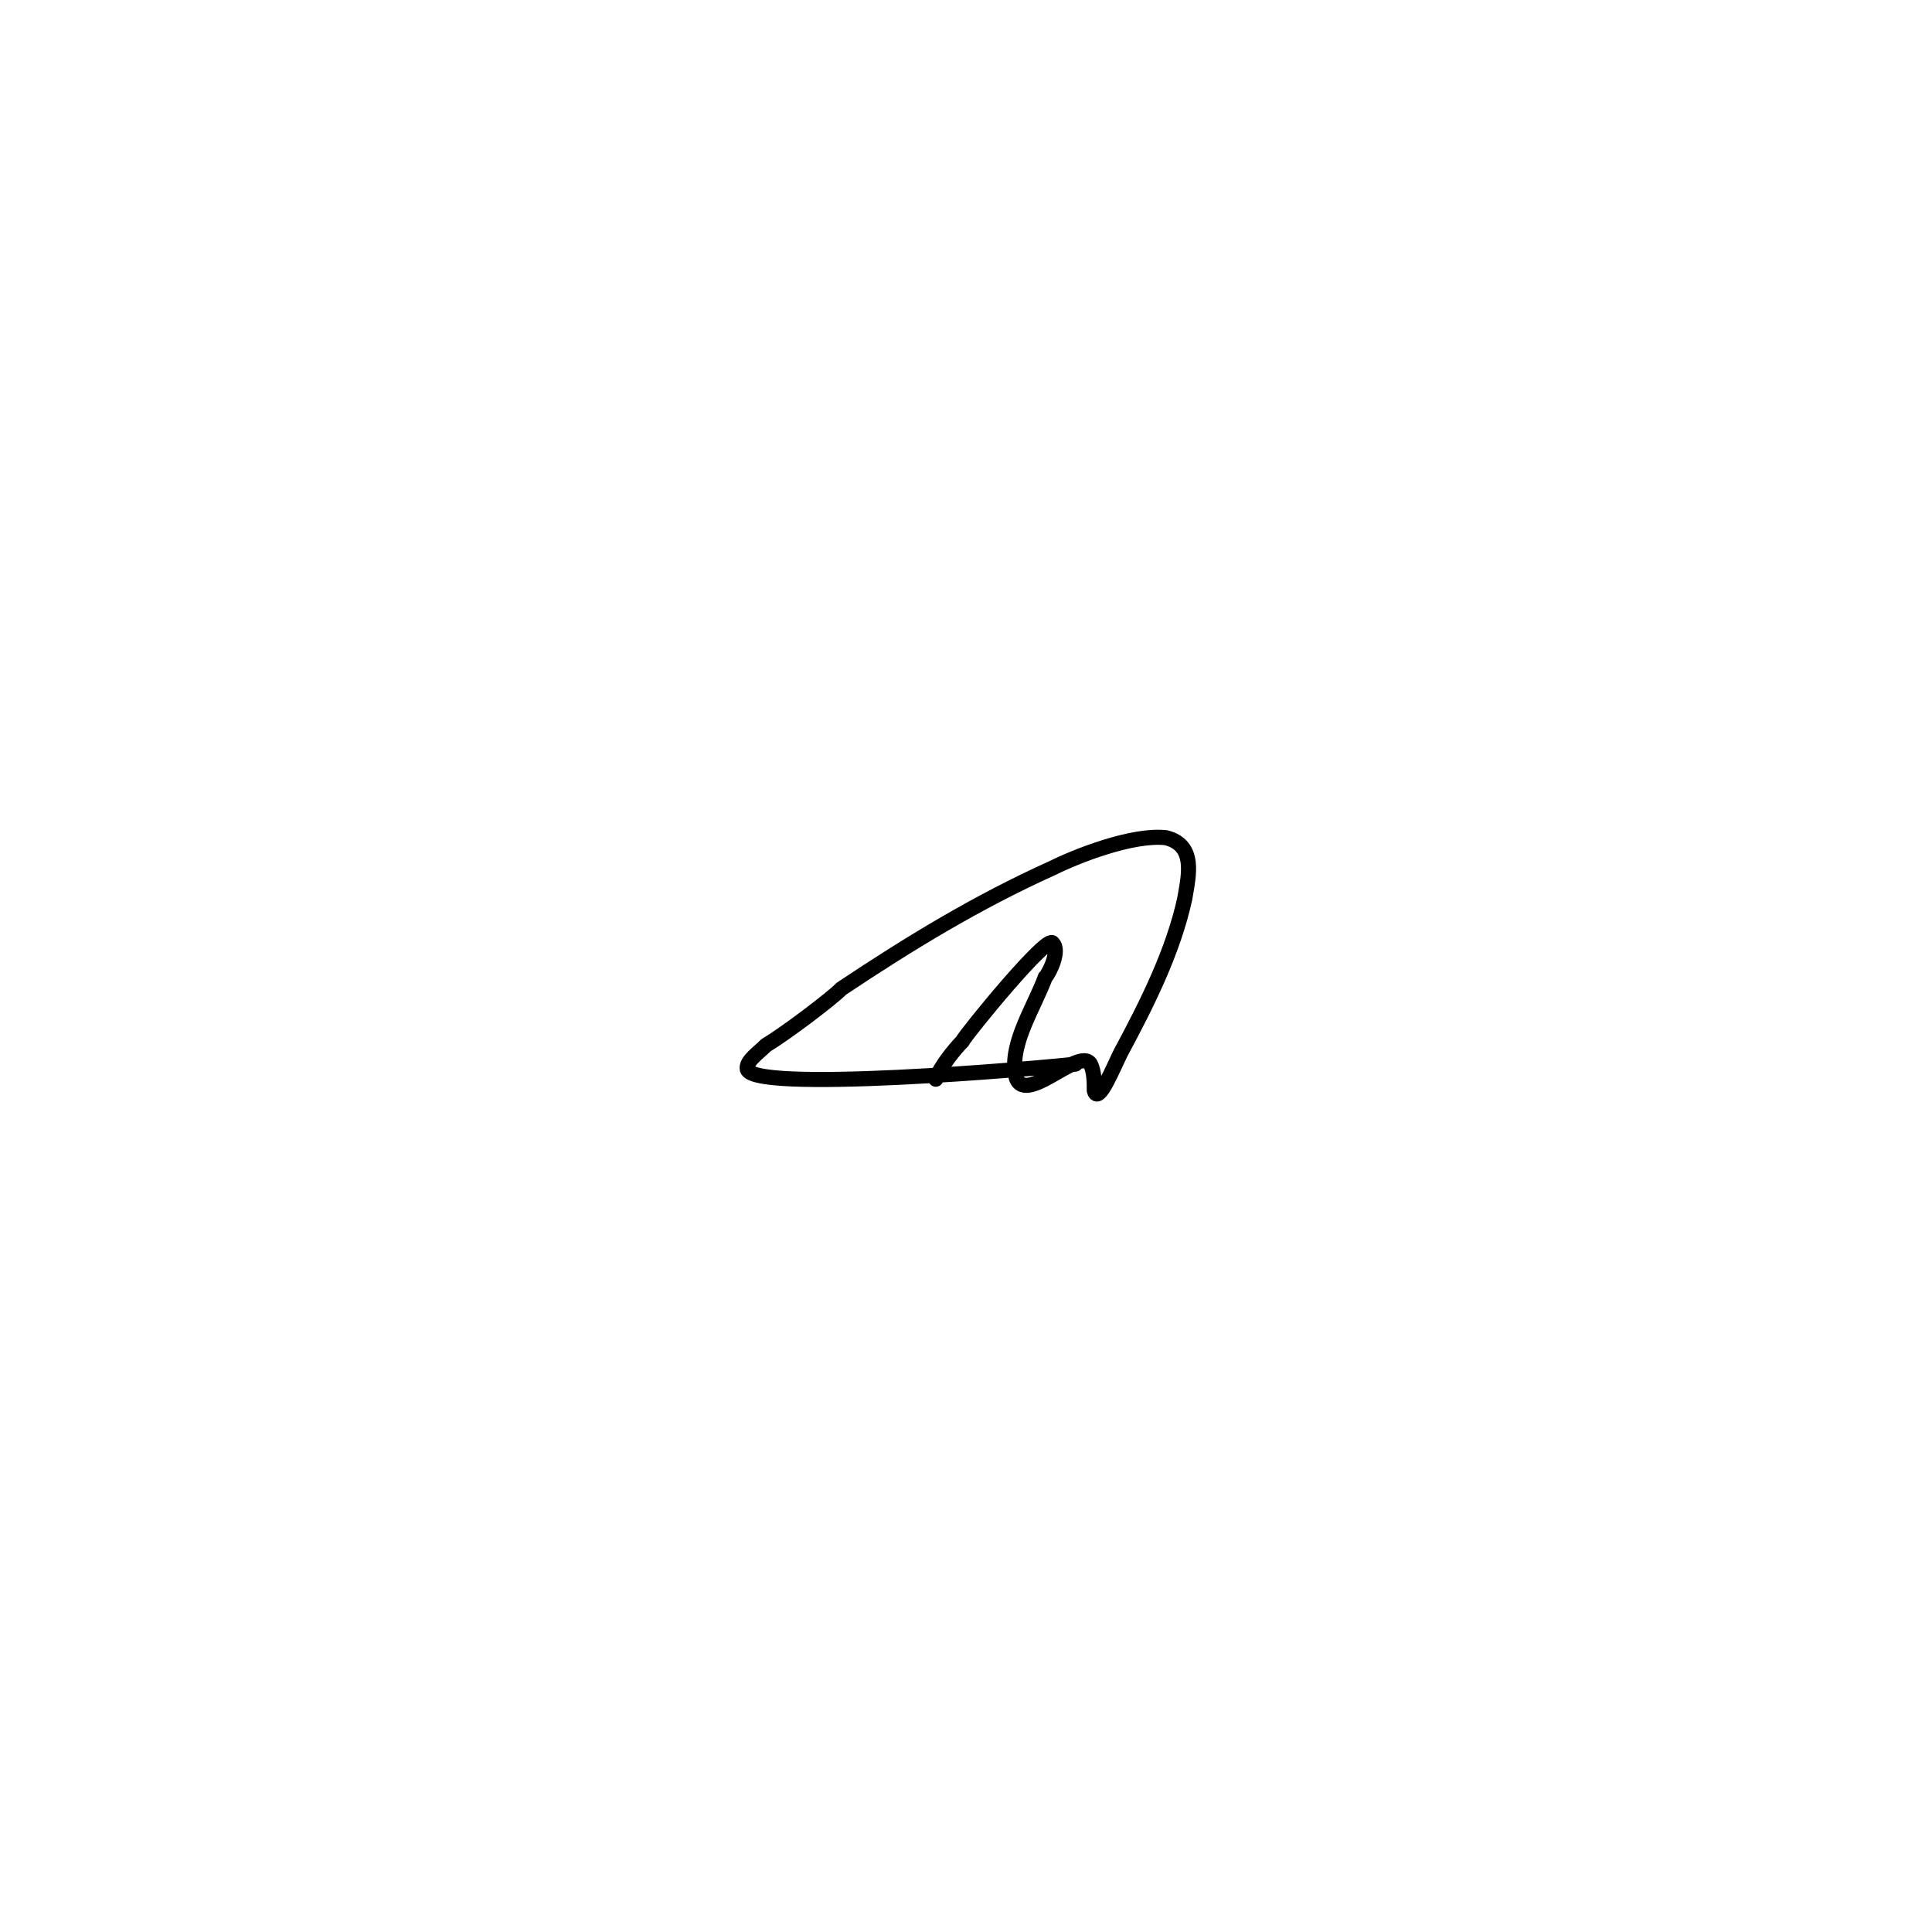
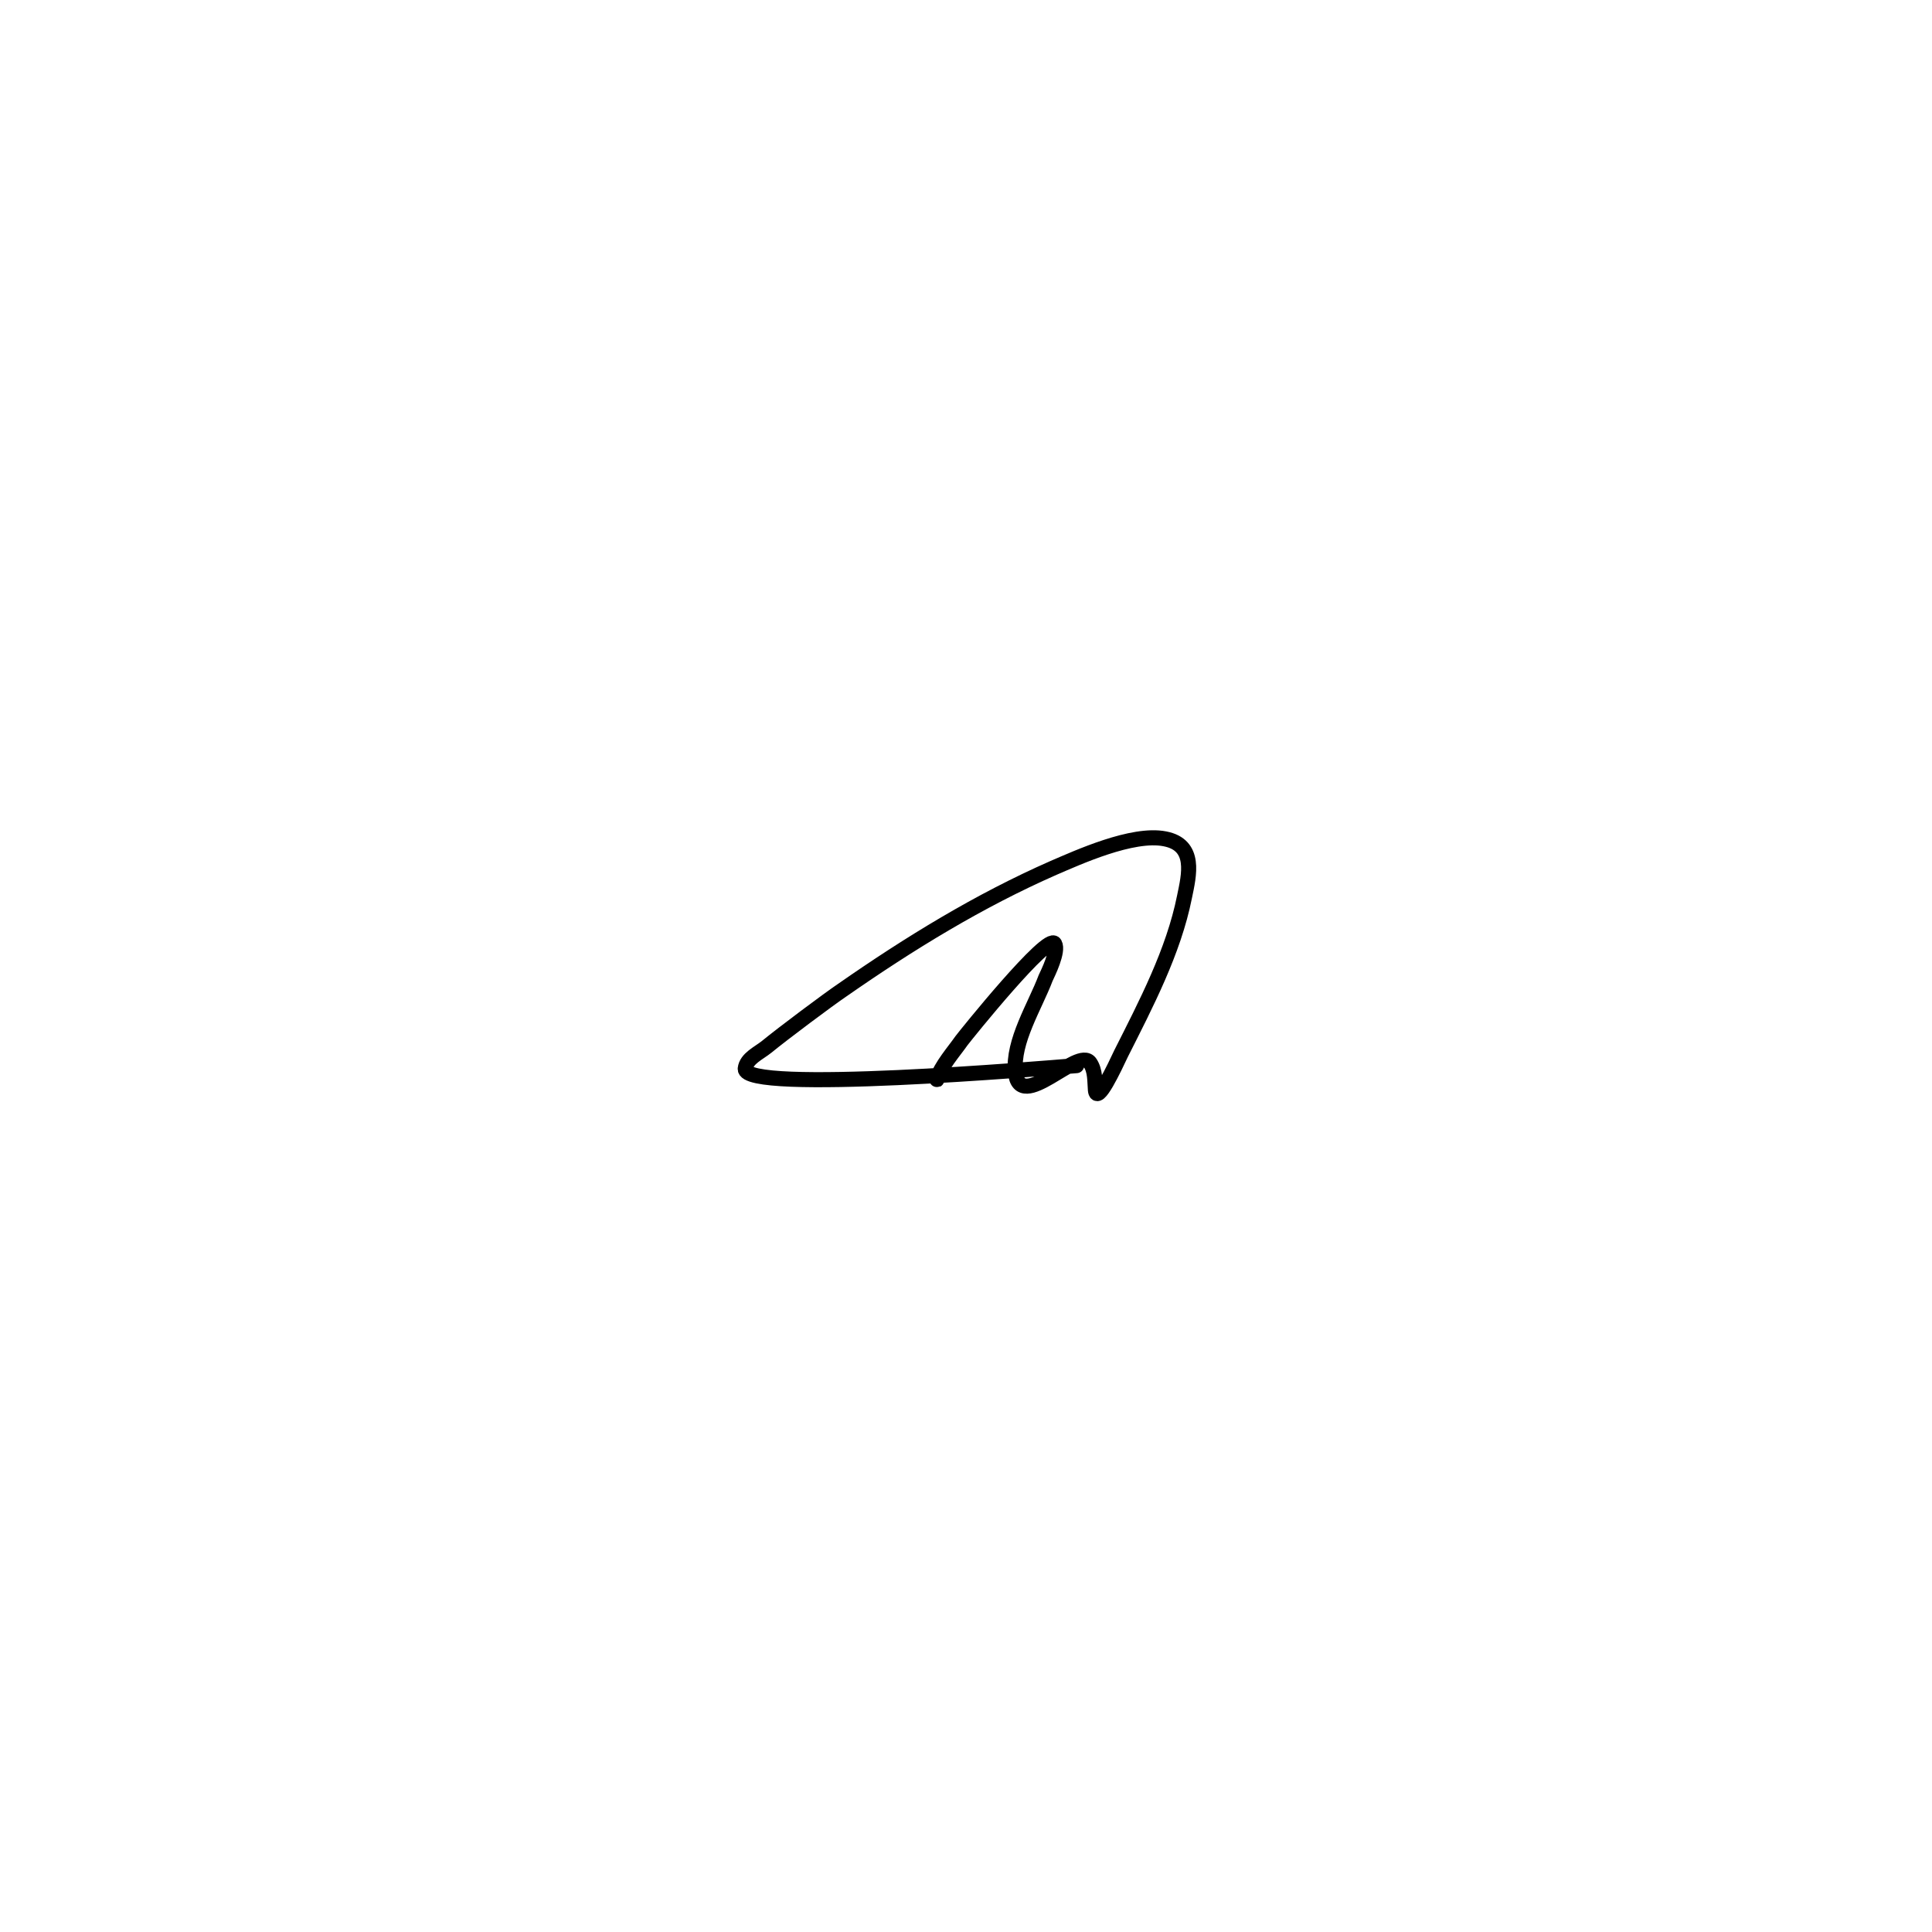
<svg xmlns="http://www.w3.org/2000/svg" width="512" height="512" viewBox="0 0 512 512" fill="none">
-   <path d="M248 286C248 286 248 286 248 286C249 283 253 278 255 276C256 274 278 247 279 250C281 252 278 258 277 259C274 267 268 276 269 284C270 295 286 277 289 282C290 284 290 287 290 289C291 293 295 283 297 279C304 266 311 252 314 238C315 232 317 224 309 222C300 221 285 227 279 230C259 239 241 250 223 262C220 265 208 274 203 277C201 279 198 281 198 283C197 290 277 283 285 282" stroke="black" stroke-width="4" stroke-linecap="round" />
+   <path d="M248.3 285.7C248.3 285.8 248.2 286.5 248.3 286.0C249.3 282.6 253.0 278.4 254.8 275.8C256.0 274.2 277.8 247.1 279.5 250.1C280.6 252.1 277.7 257.9 277.1 259.2C274.3 266.6 268.3 276.0 269.1 284.1C270.1 295.4 285.9 277.1 288.9 281.7C290.3 283.8 290.1 286.5 290.3 288.9C290.7 292.9 295.4 282.8 297.1 279.2C303.7 266.1 311.0 252.2 313.9 237.7C315.1 231.9 317.1 223.9 308.7 222.3C300.1 220.6 285.5 227.3 279.2 230.0C259.4 238.7 241.0 250.0 223.2 262.4C219.5 264.9 207.6 273.8 203.2 277.4C201.1 279.1 197.8 280.5 197.5 283.2C196.8 289.9 276.7 283.1 285.3 282.4" stroke="black" stroke-width="4" stroke-linecap="round" />
</svg>
